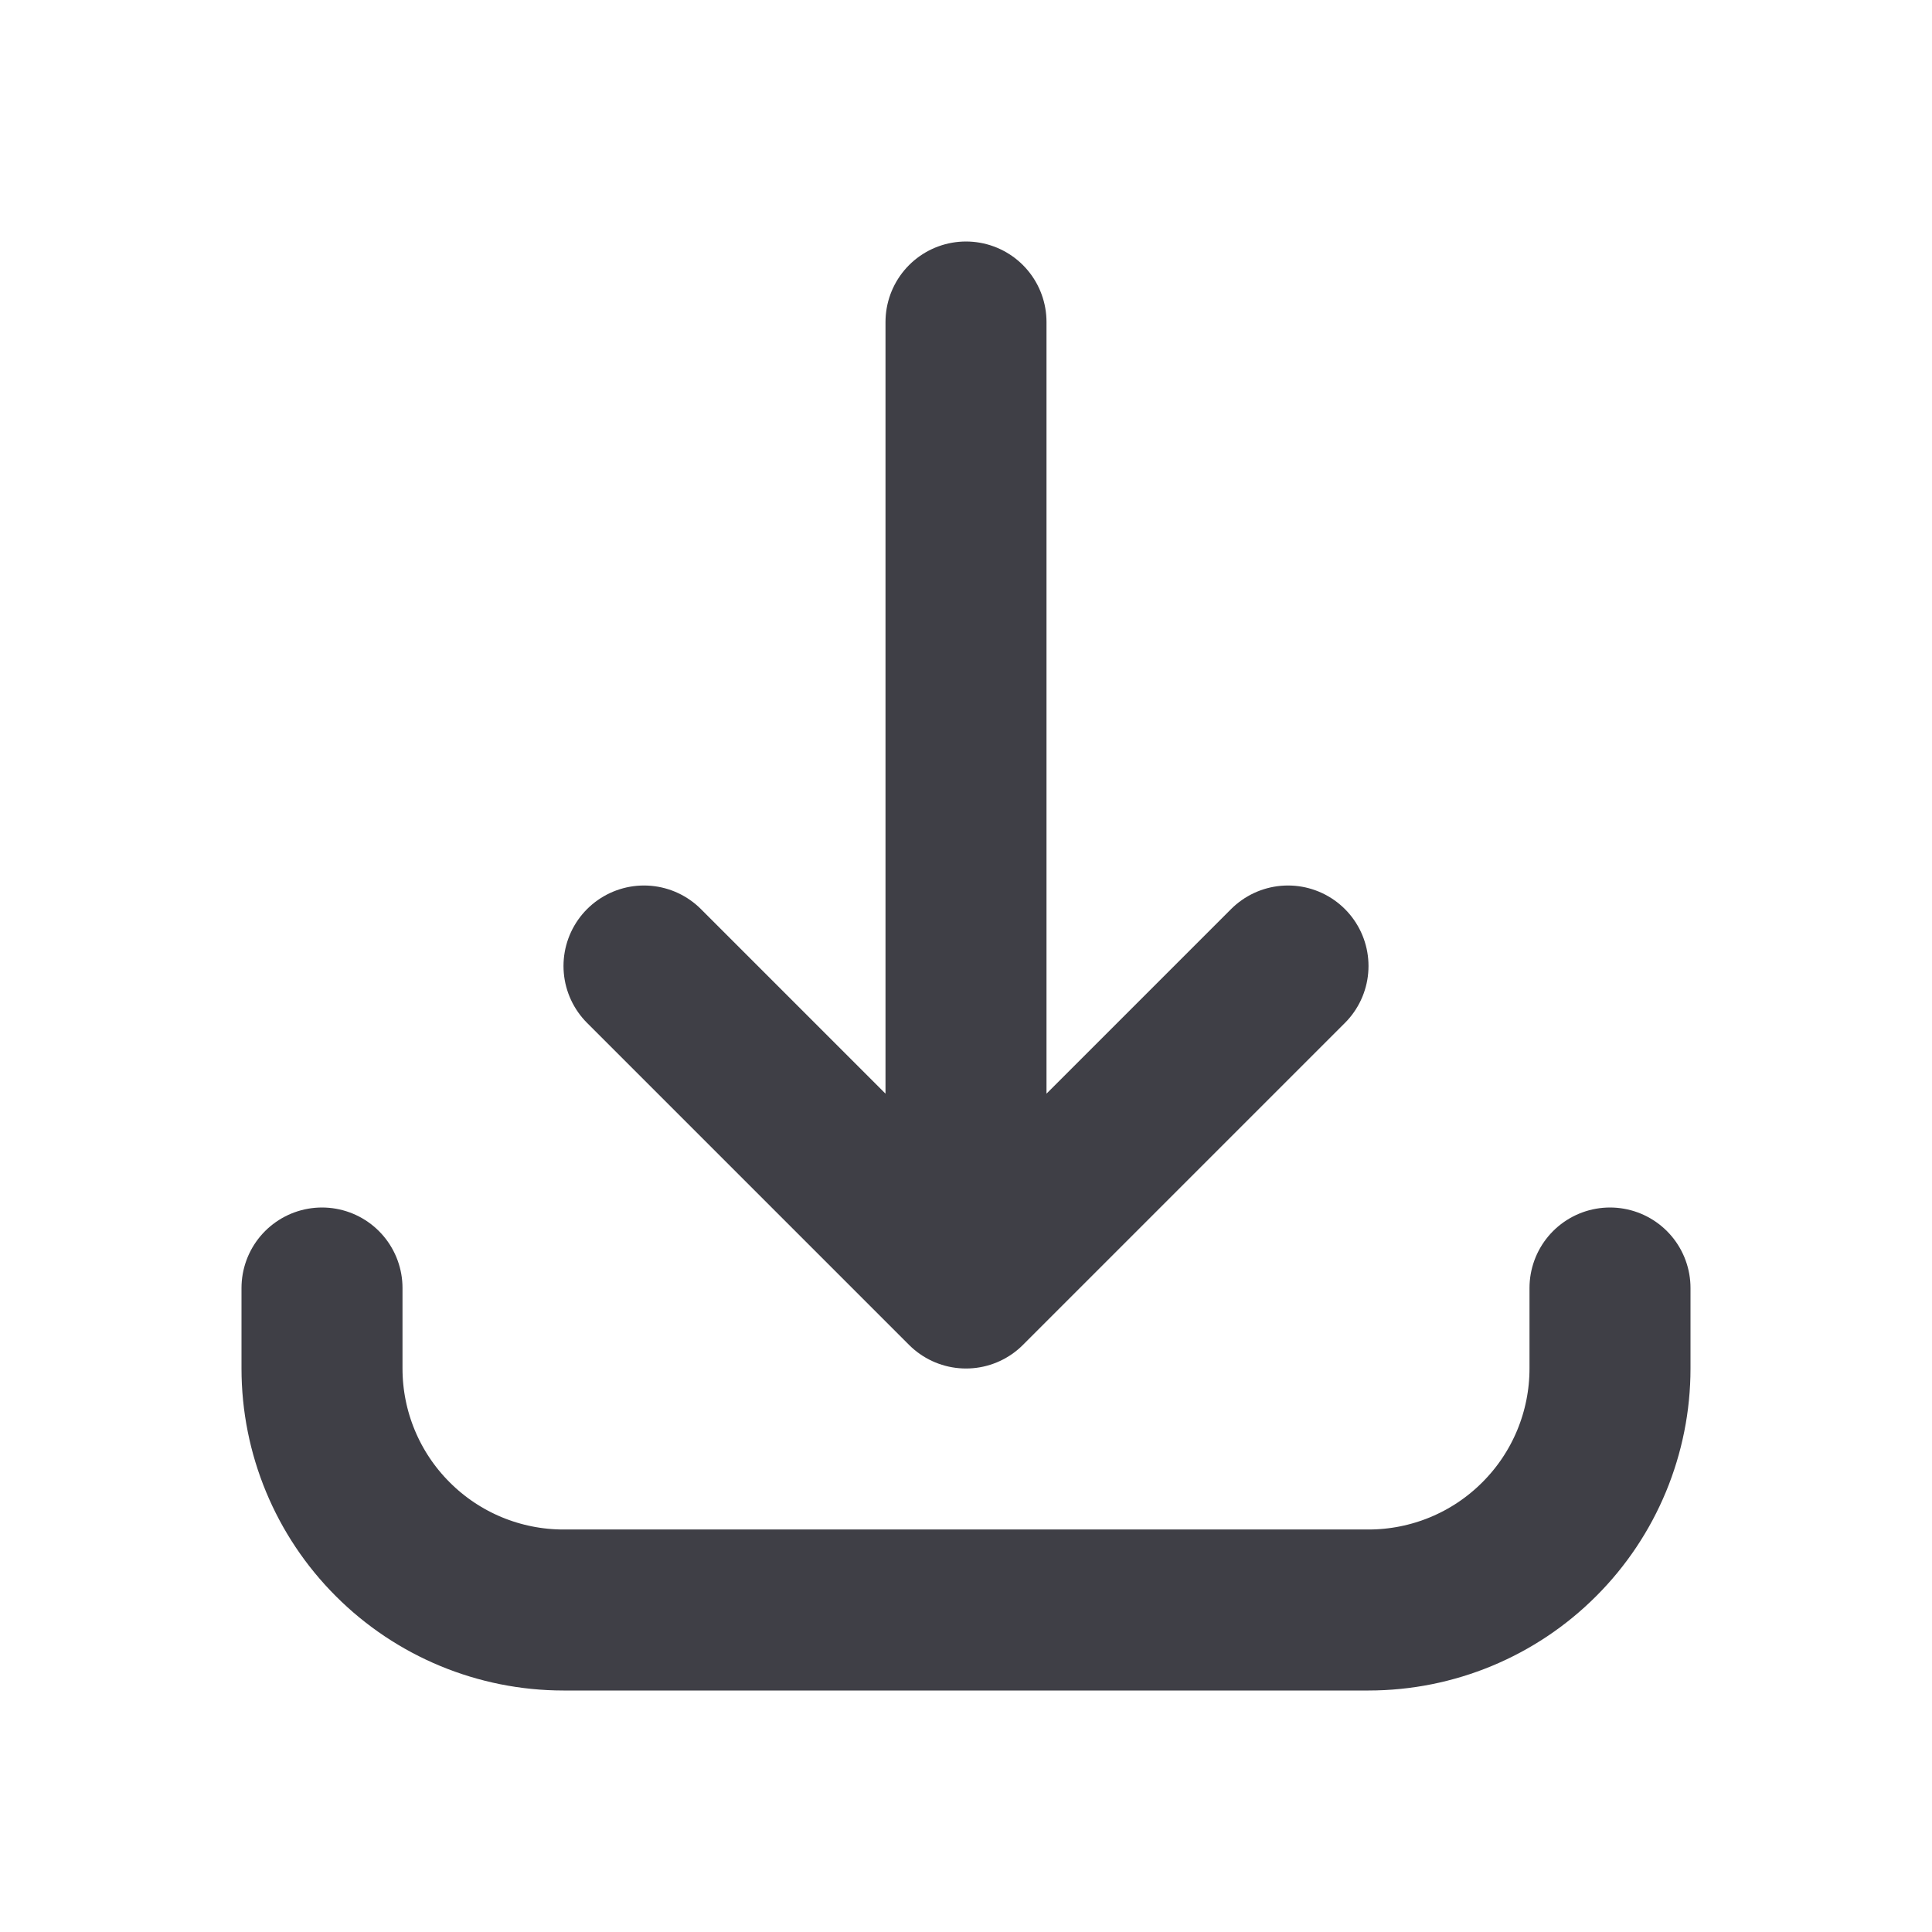
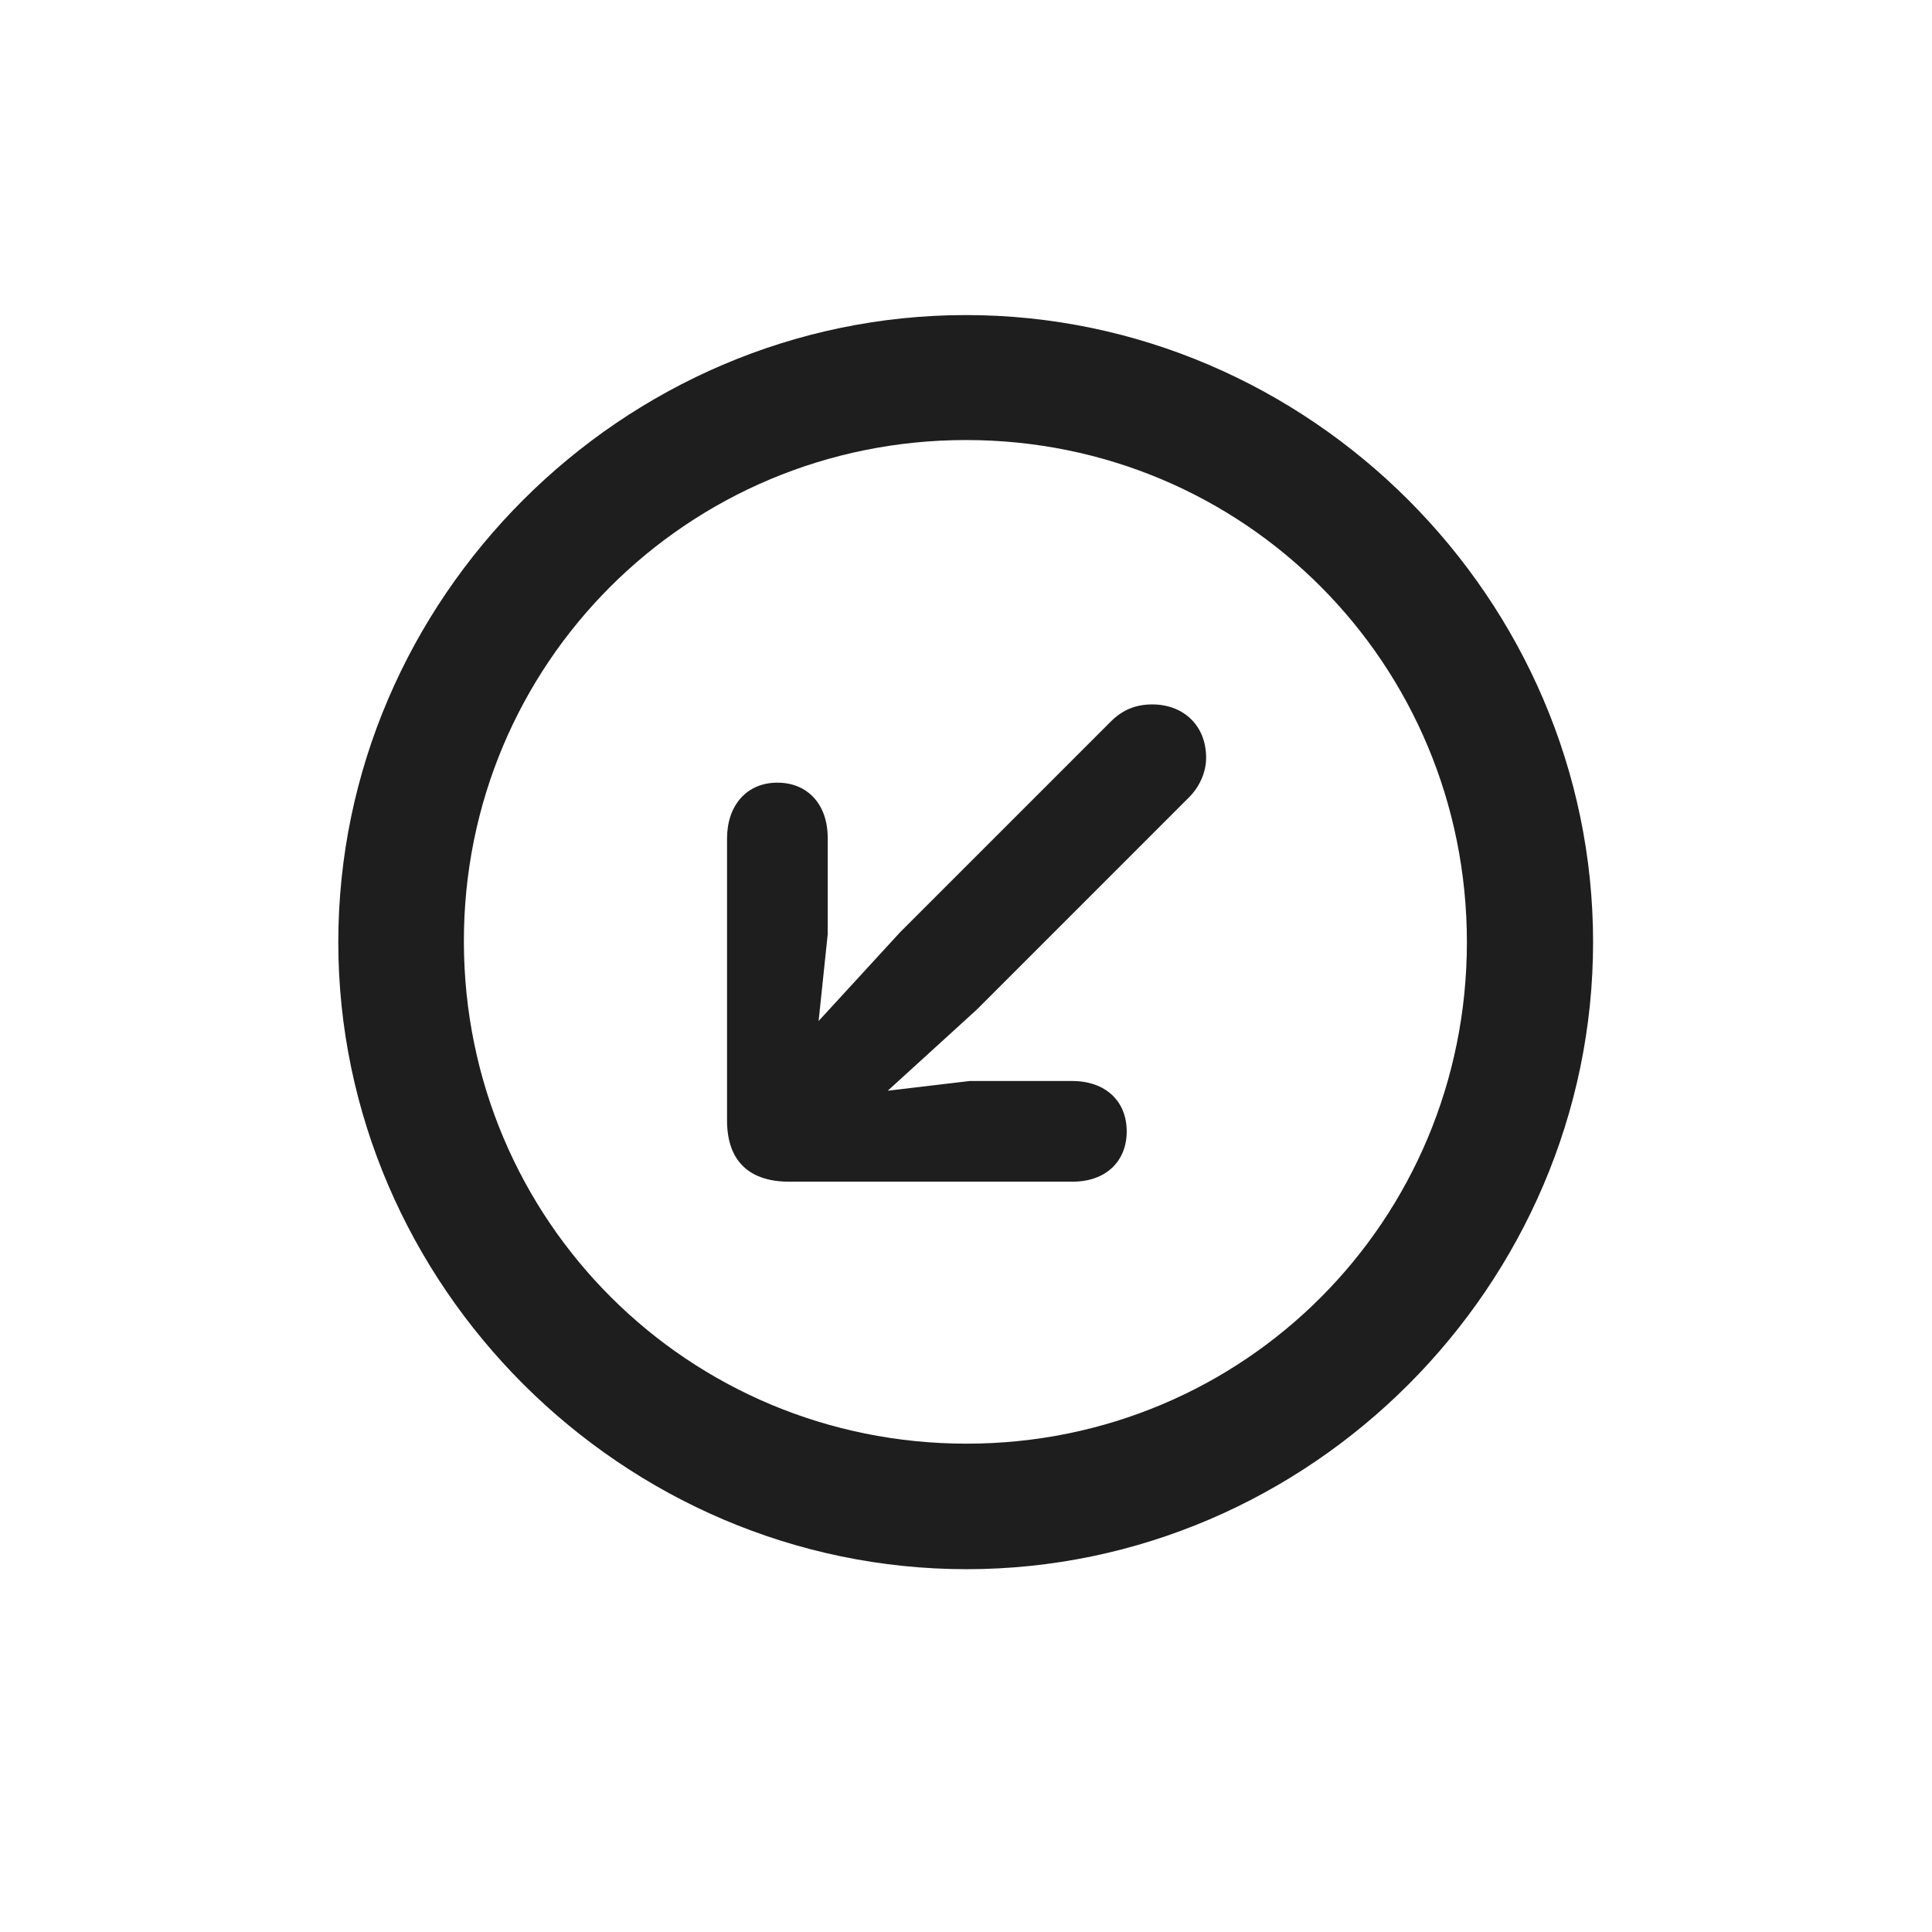
- <svg xmlns="http://www.w3.org/2000/svg" width="24" height="24" viewBox="0 0 24 24" fill="none">
-   <path d="M4 16V17C4 17.796 4.316 18.559 4.879 19.121C5.441 19.684 6.204 20 7 20H17C17.796 20 18.559 19.684 19.121 19.121C19.684 18.559 20 17.796 20 17V16M16 12L12 16M12 16L8 12M12 16V4" stroke="#3F3F46" stroke-width="2" stroke-linecap="round" stroke-linejoin="round" />
+ <svg xmlns="http://www.w3.org/2000/svg" width="38" height="38" viewBox="0 0 38 38" fill="none">
+   <path d="M19 6.197C12.237 6.197 6.654 11.78 6.654 18.531C6.654 25.282 12.249 30.864 19.012 30.864C25.763 30.864 31.334 25.282 31.334 18.531C31.334 11.78 25.751 6.197 19 6.197ZM19 8.655C24.475 8.655 28.852 13.056 28.852 18.531C28.852 24.006 24.475 28.395 19.012 28.395C13.537 28.395 9.135 24.006 9.124 18.531C9.112 13.056 13.525 8.655 19 8.655ZM15.29 15.394C14.682 15.394 14.3 15.847 14.3 16.491L14.3 22.038C14.3 22.861 14.765 23.242 15.517 23.242L21.099 23.242C21.743 23.242 22.161 22.849 22.161 22.253C22.161 21.656 21.743 21.262 21.087 21.262L19.072 21.262L17.461 21.453L19.215 19.855L23.389 15.68C23.592 15.477 23.723 15.191 23.723 14.905C23.723 14.273 23.282 13.855 22.662 13.855C22.34 13.855 22.077 13.963 21.851 14.189L17.7 18.34L16.101 20.082L16.28 18.376L16.28 16.479C16.28 15.823 15.887 15.394 15.29 15.394Z" fill="#1E1E1E" />
</svg>
